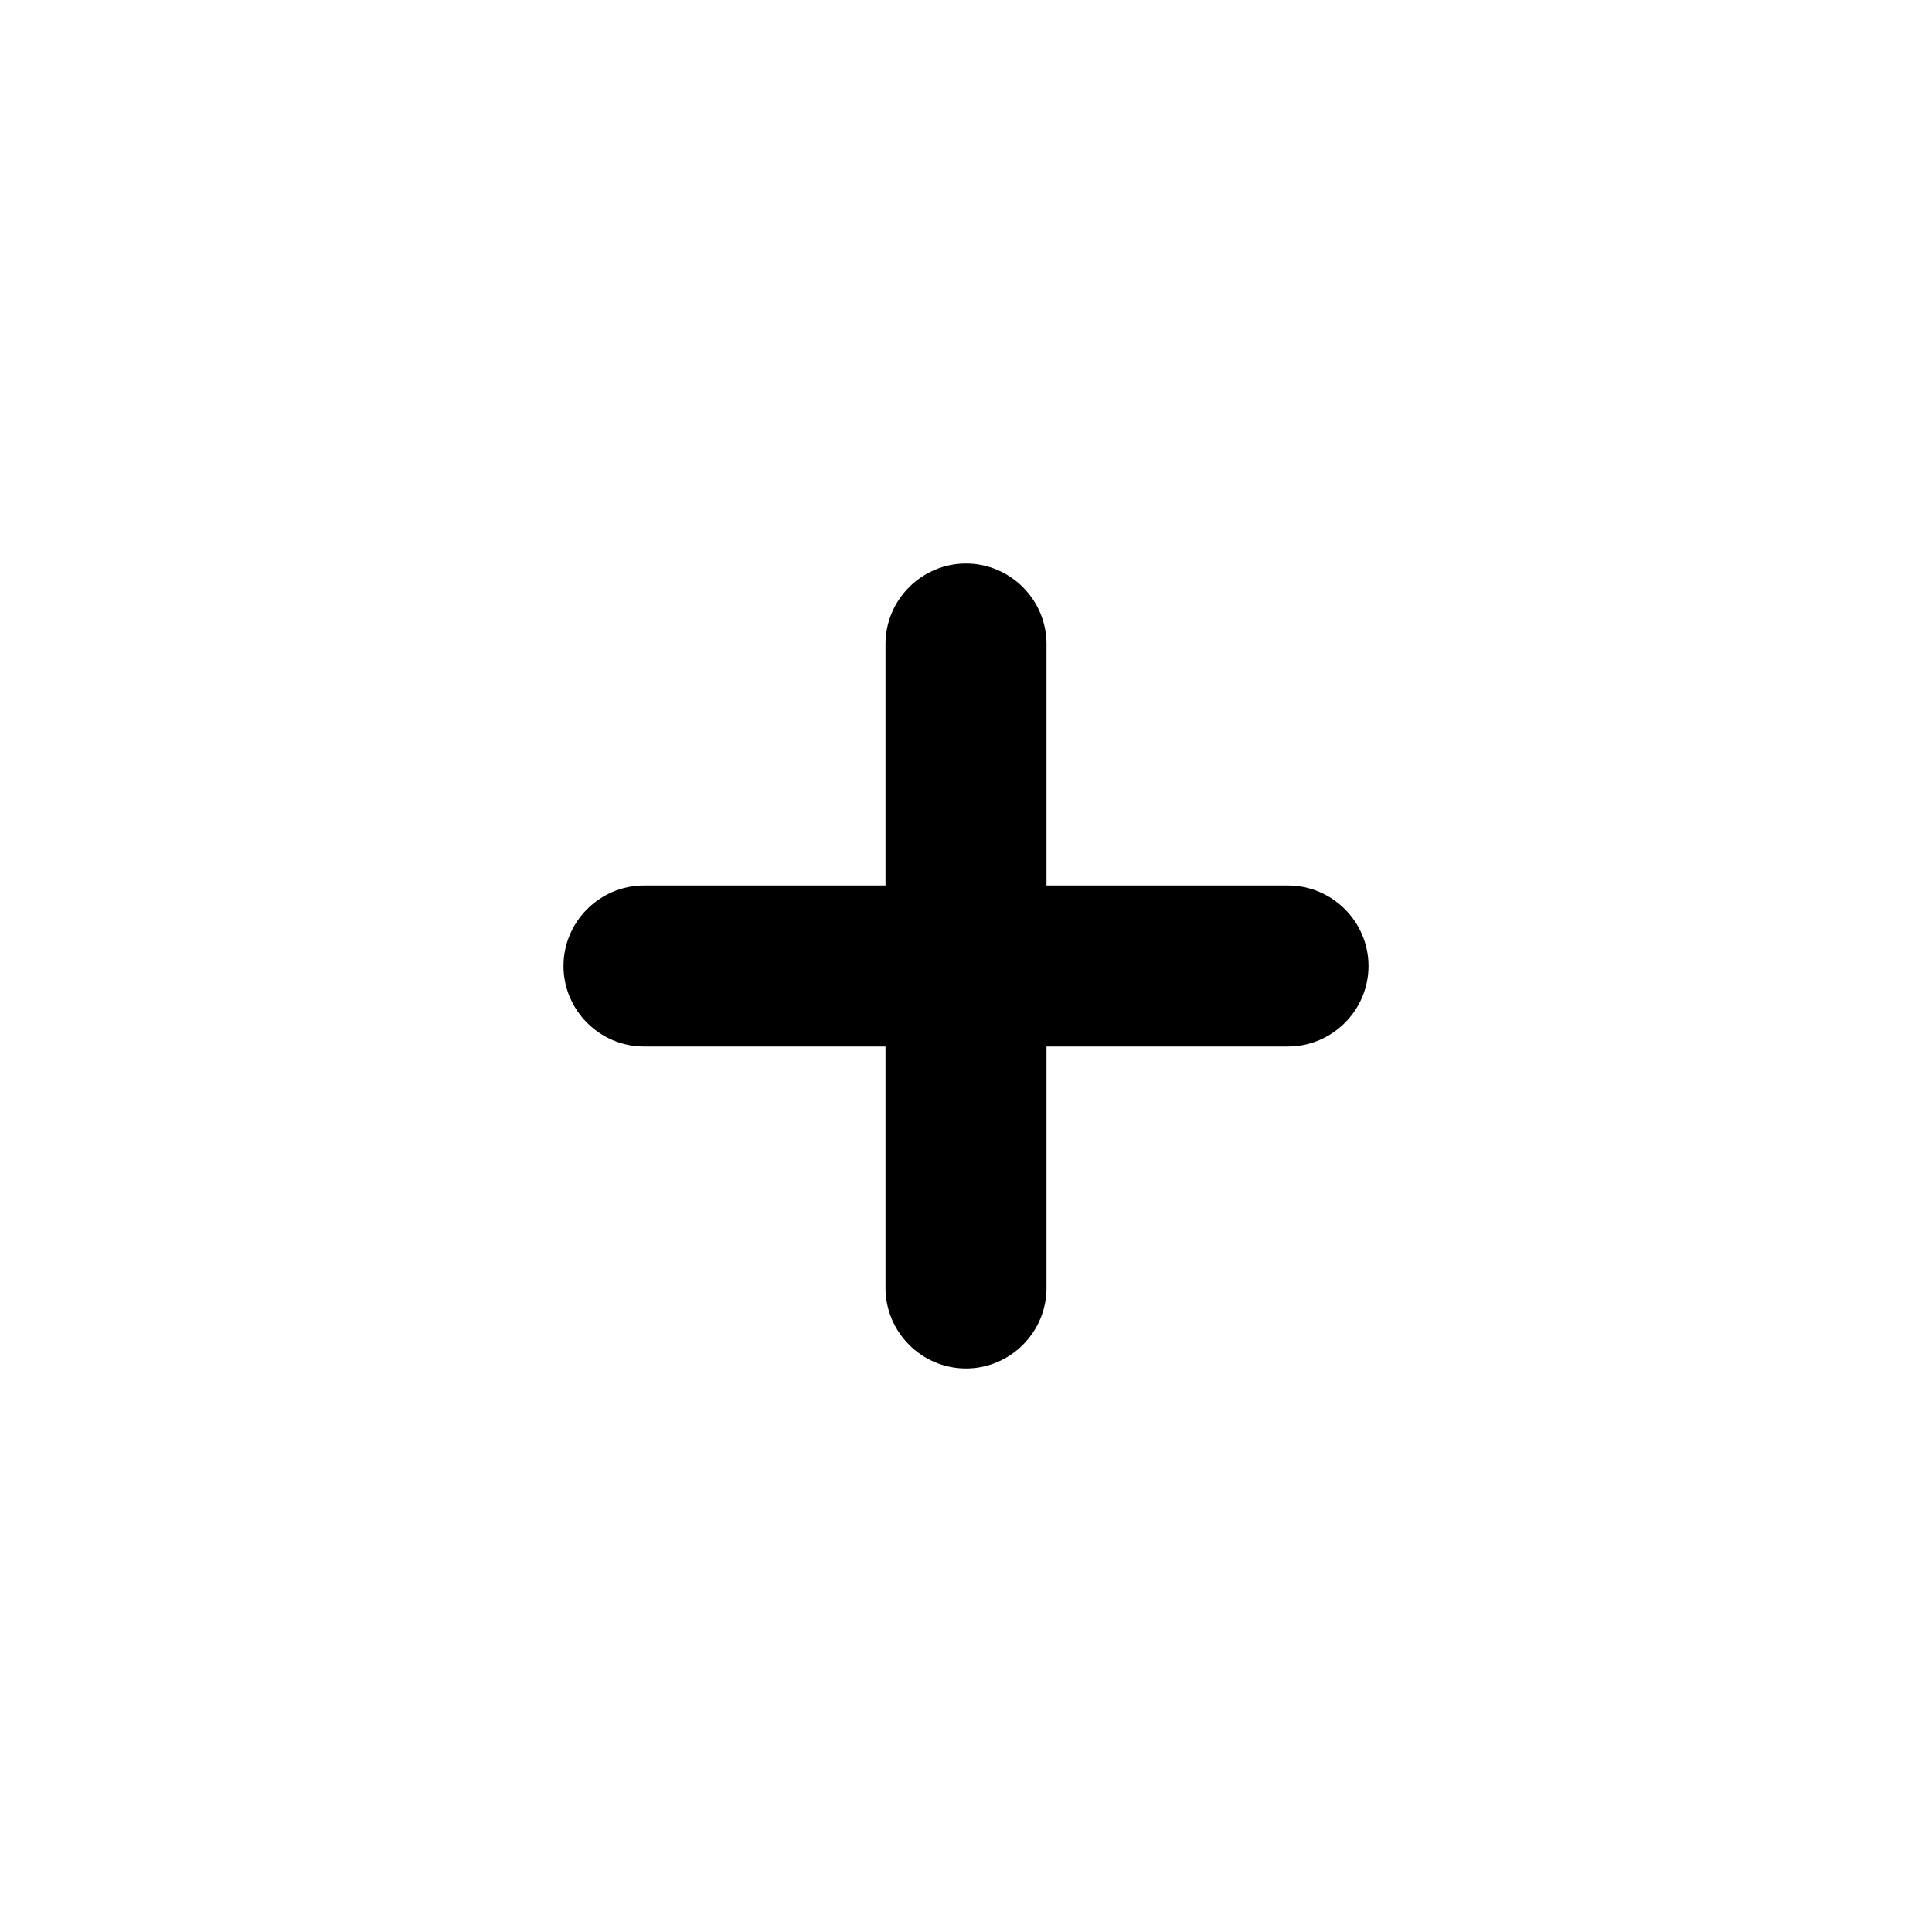
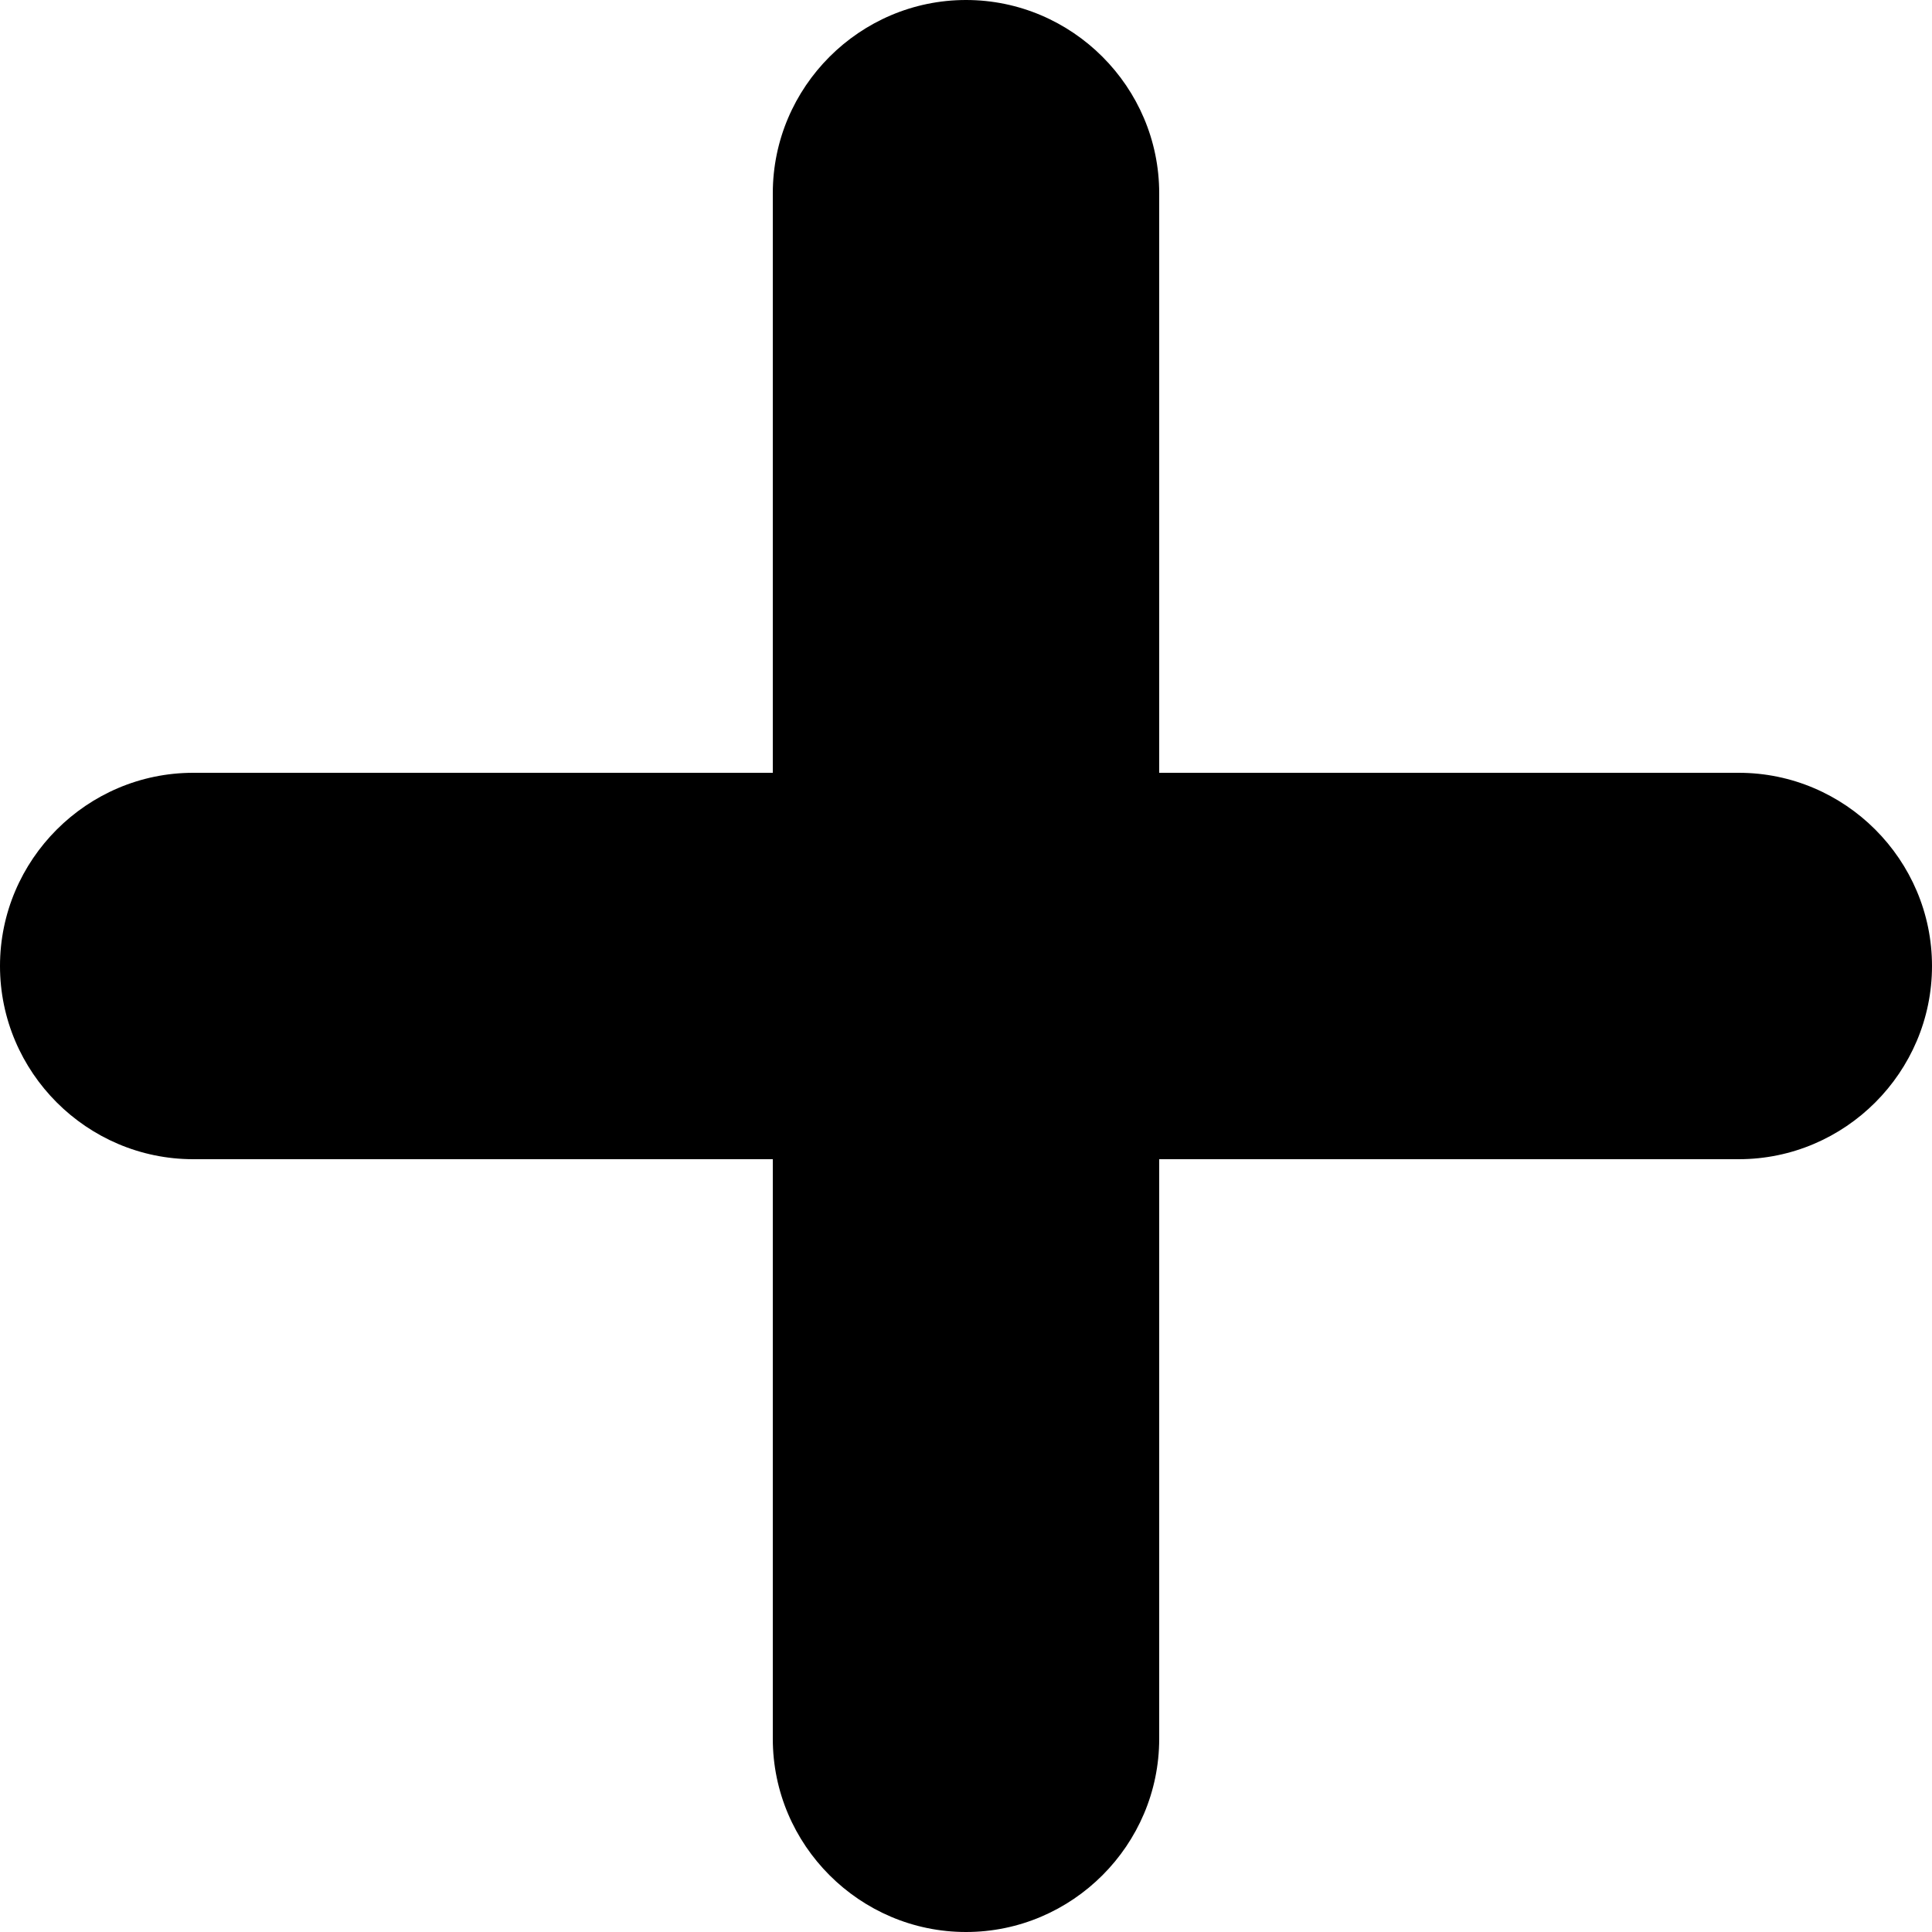
- <svg xmlns="http://www.w3.org/2000/svg" viewBox="0 0 24 24">
-   <path d="M11 11H8c-.55 0-1 .45-1 1s.45 1 1 1h3v3c0 .55.45 1 1 1s1-.45 1-1v-3h3c.55 0 1-.45 1-1s-.45-1-1-1h-3V8c0-.55-.45-1-1-1s-1 .45-1 1v3z" />
+ <svg xmlns="http://www.w3.org/2000/svg" viewBox="0 0 10 10">
+   <path d="M4 4H1c-.55 0-1 .45-1 1s.45 1 1 1h3v3c0 .55.45 1 1 1s1-.45 1-1V6h3c.55 0 1-.45 1-1s-.45-1-1-1H6V1c0-.55-.45-1-1-1S4 .45 4 1v3z" />
</svg>
